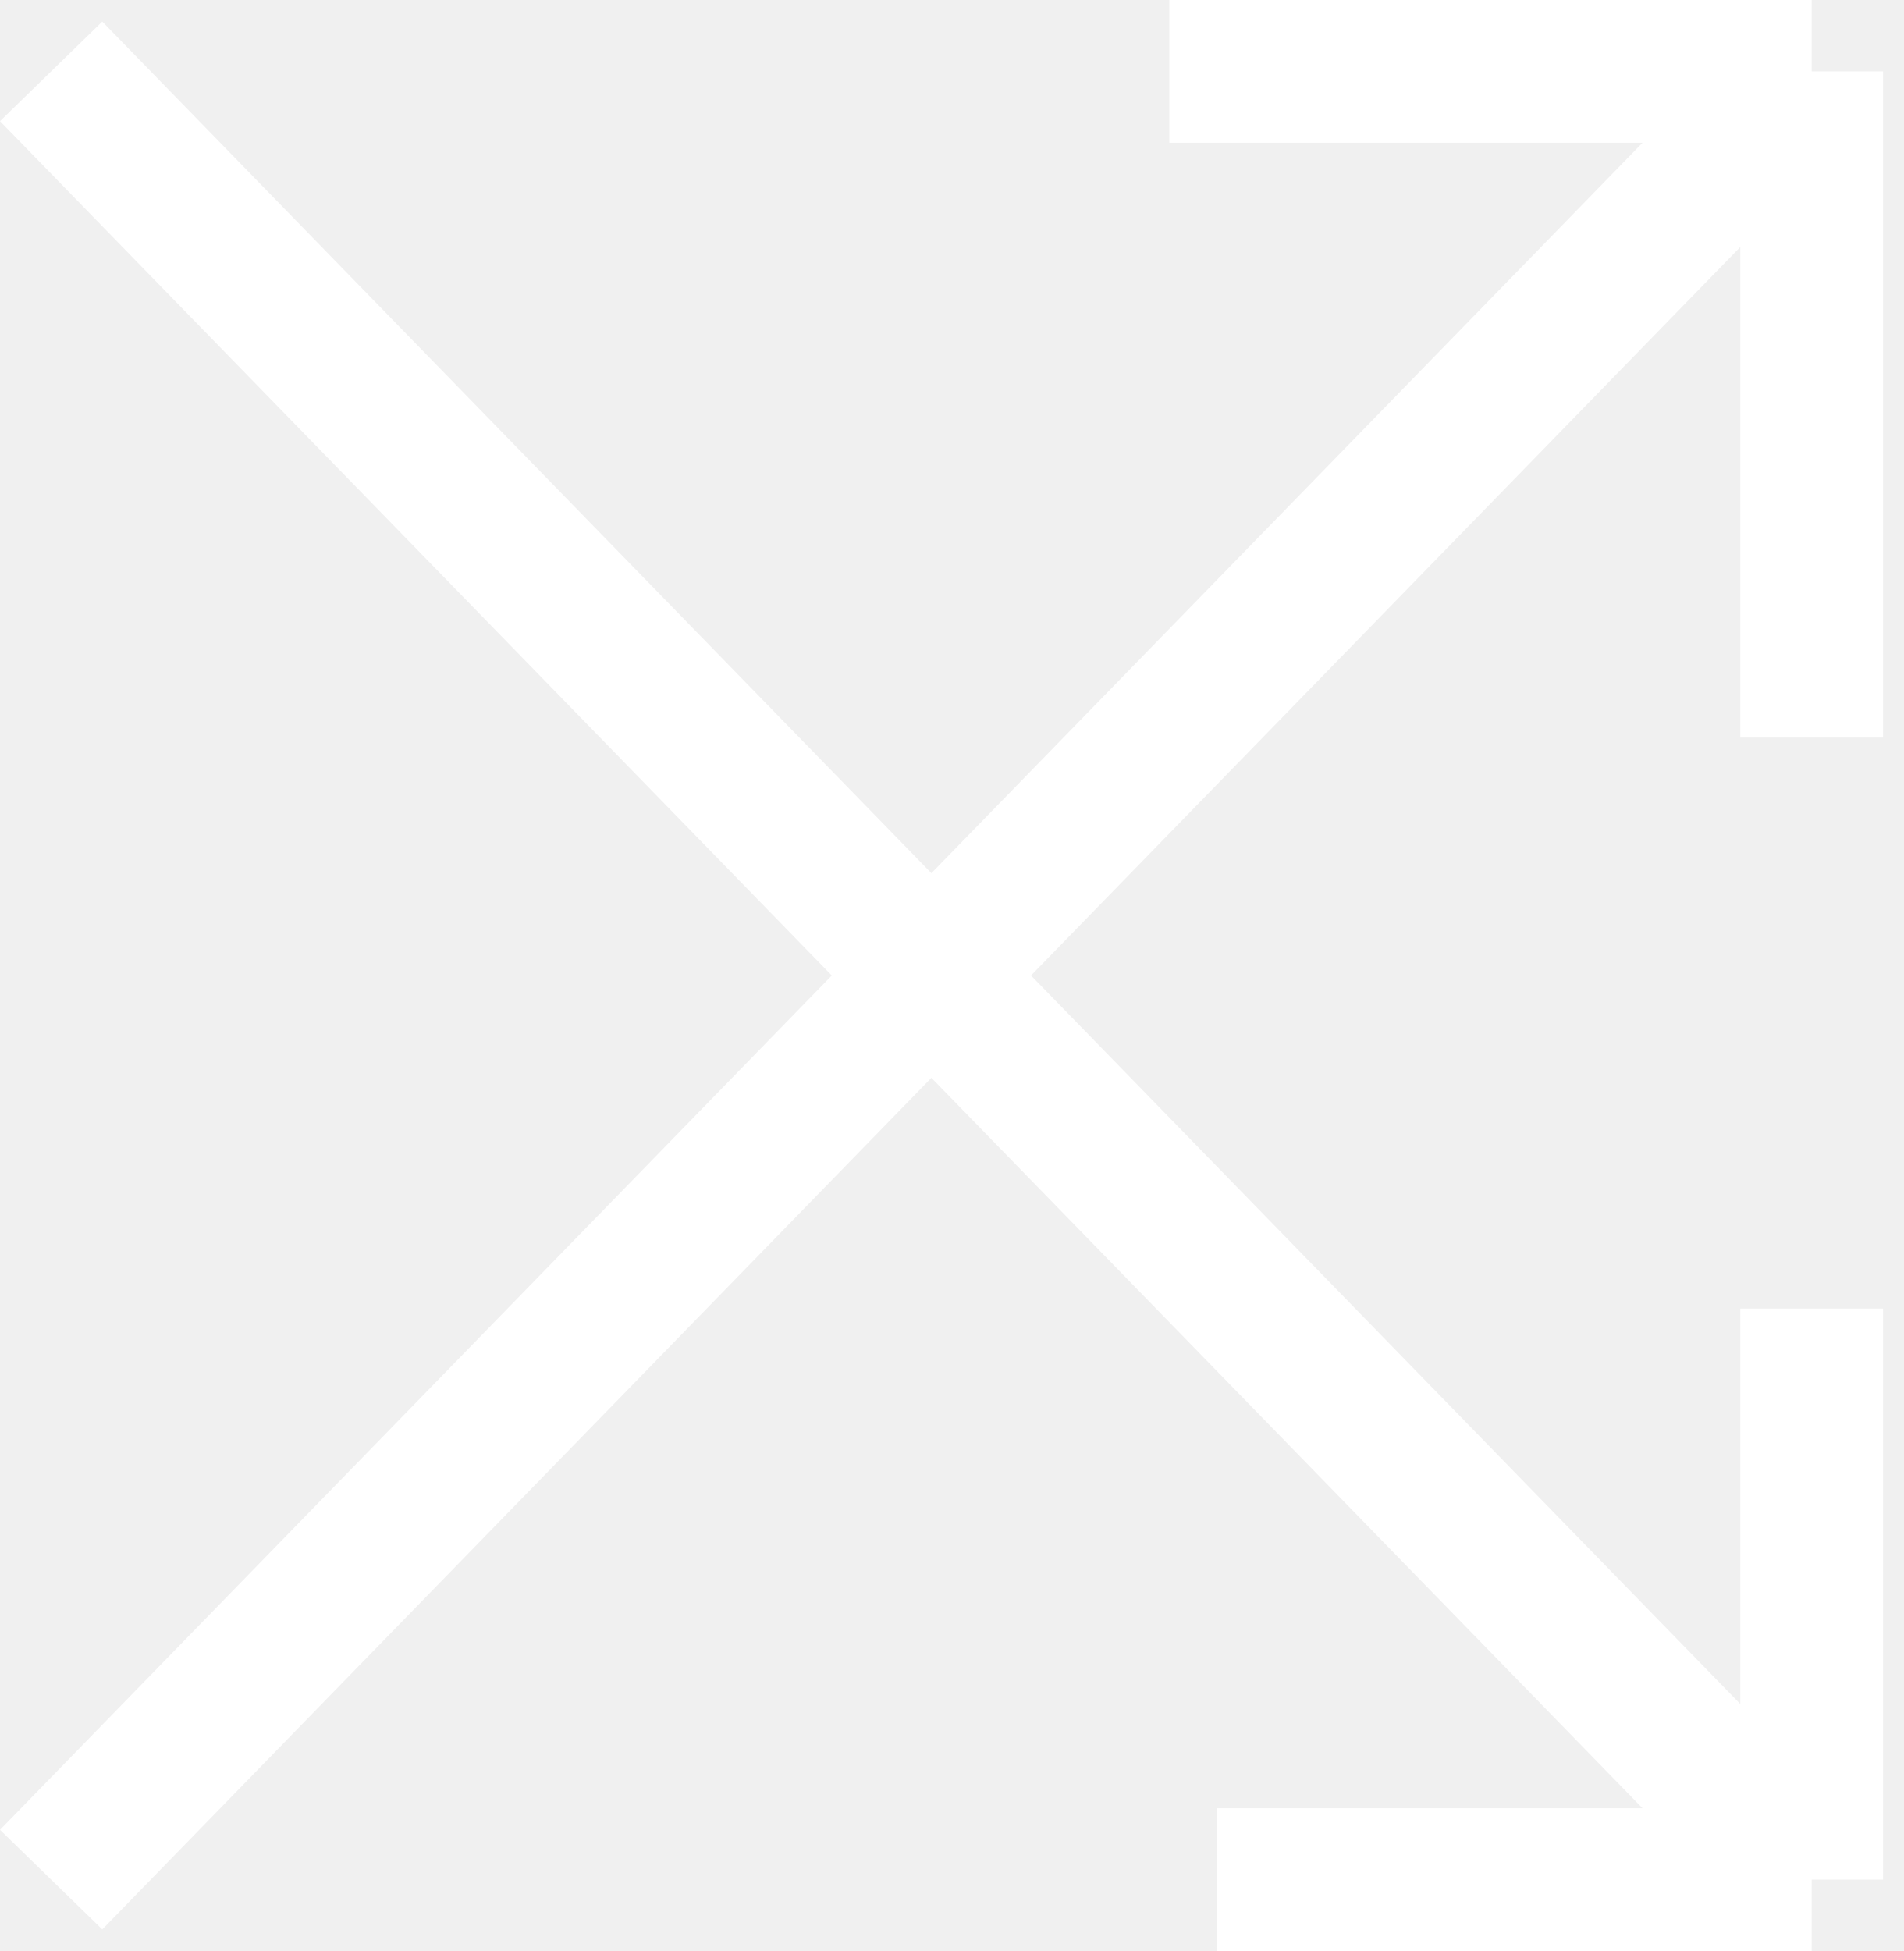
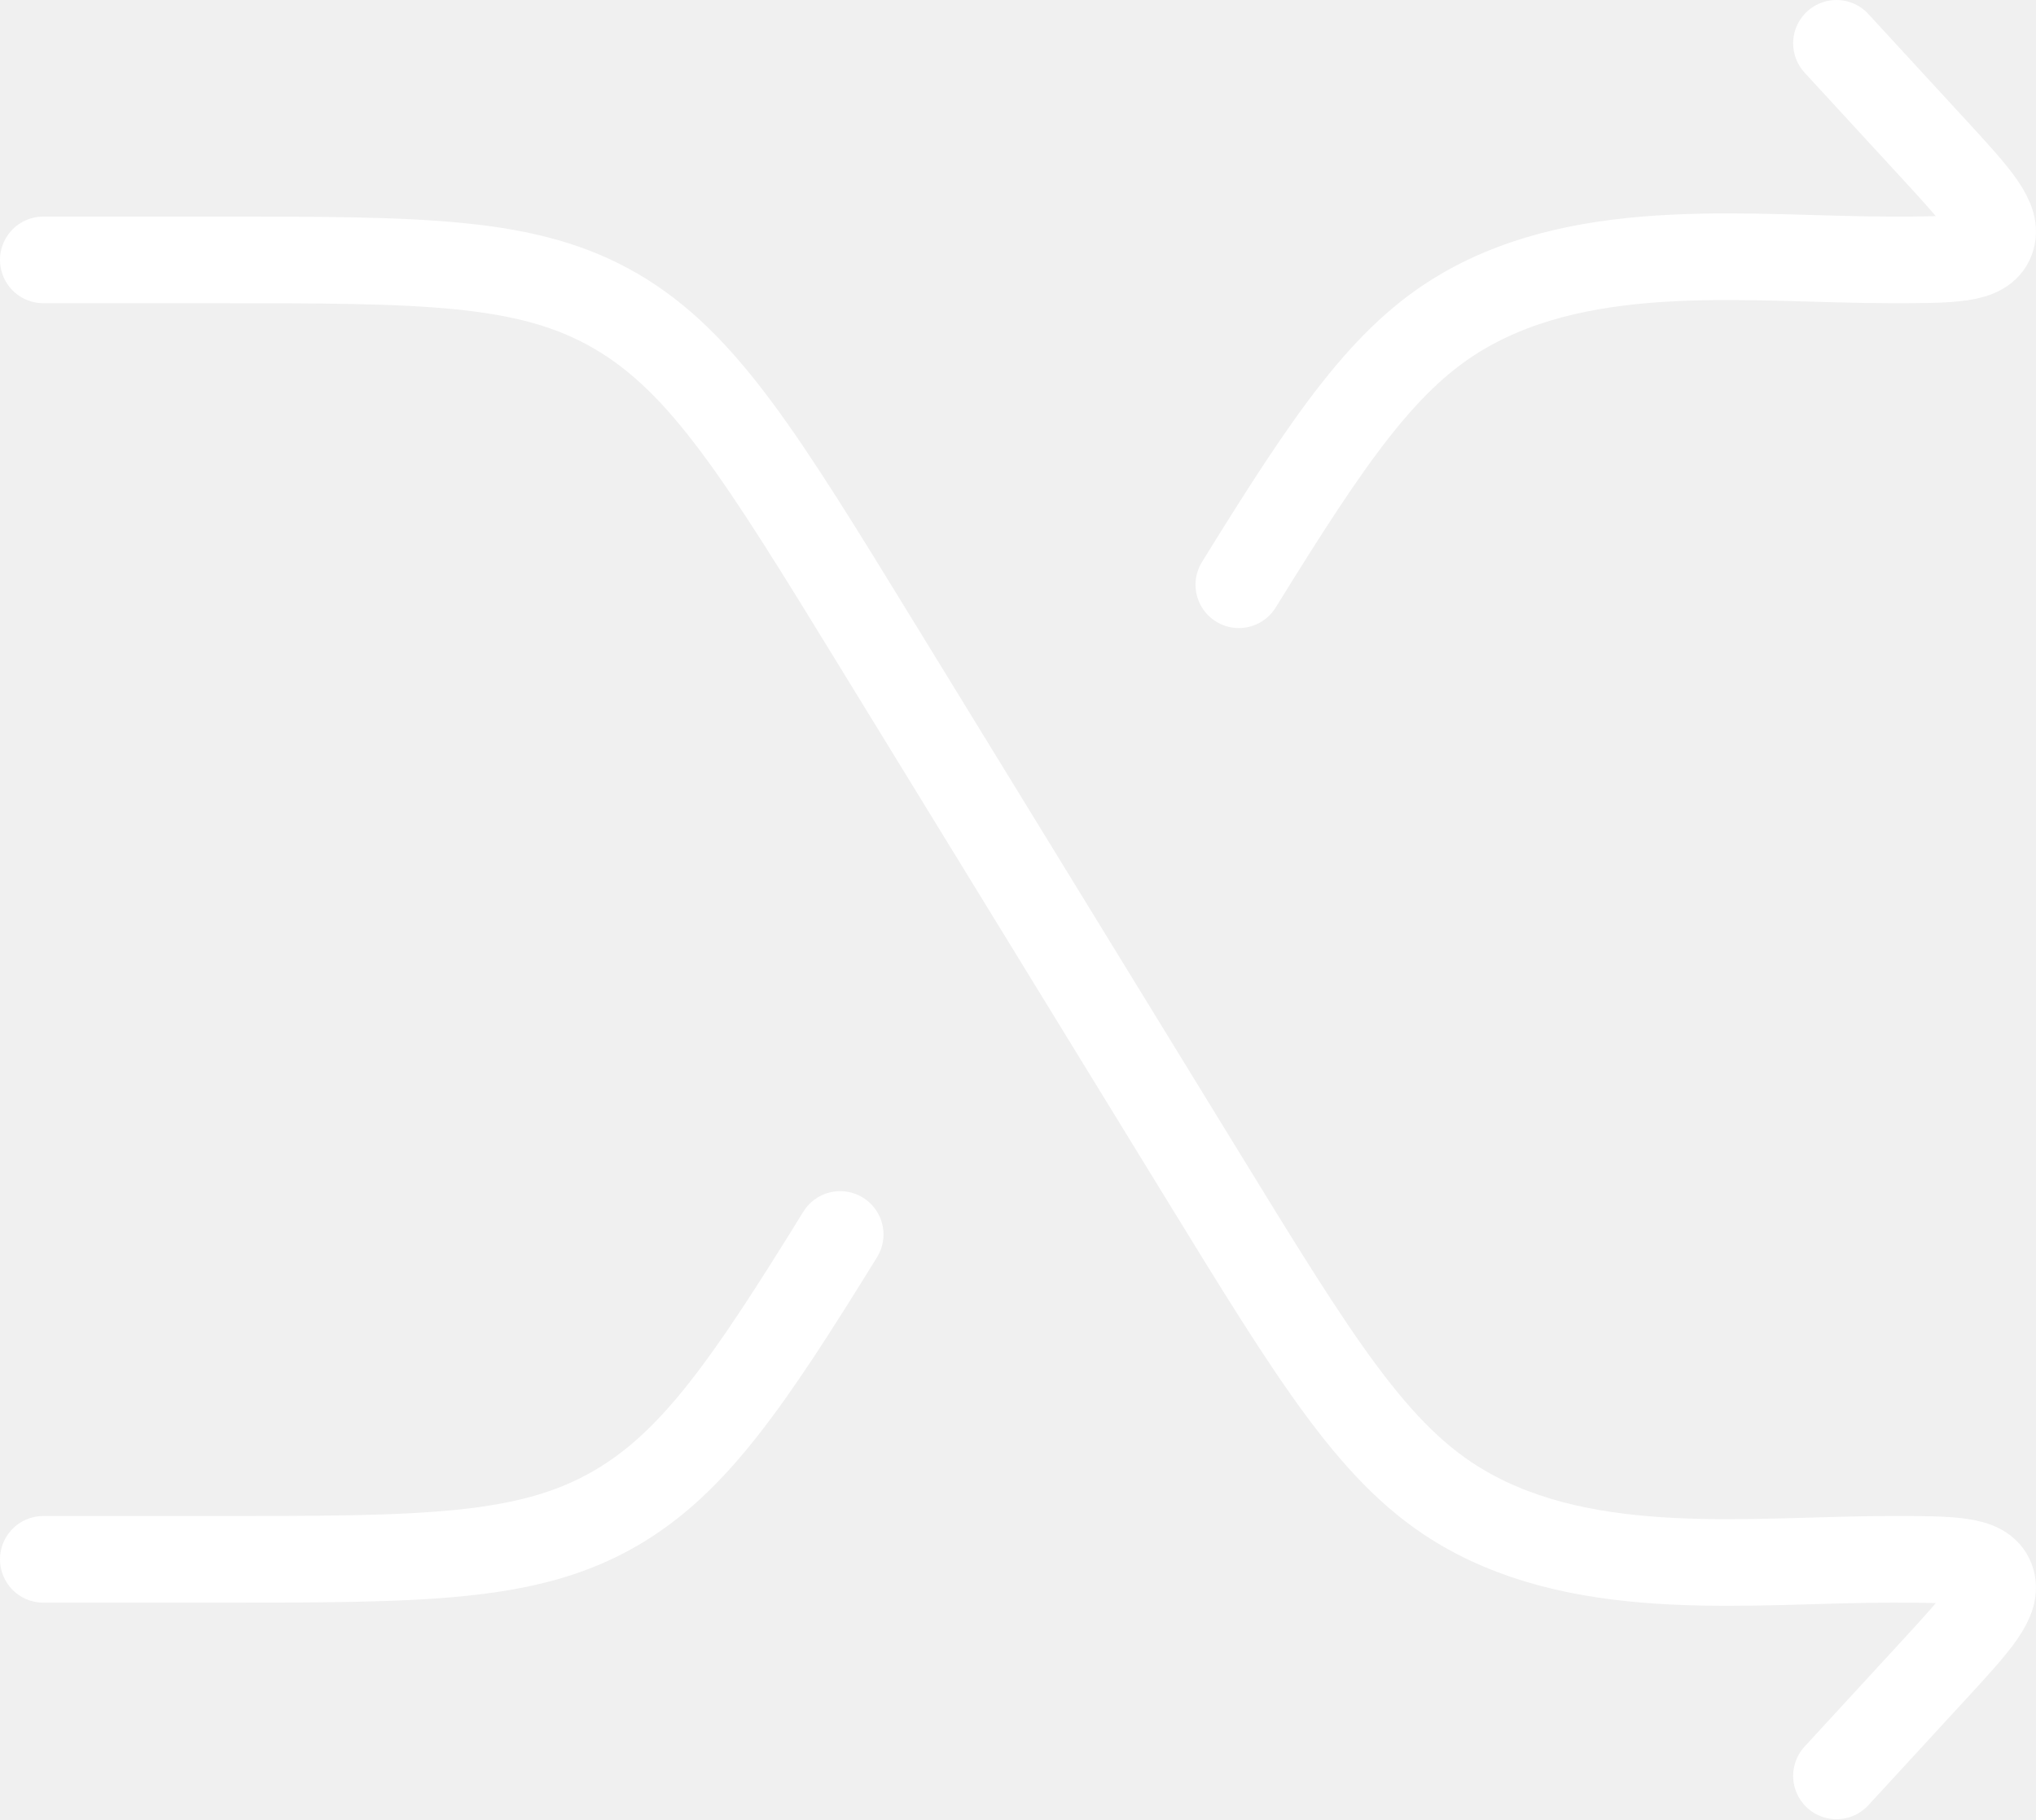
- <svg xmlns="http://www.w3.org/2000/svg" width="40" height="41" viewBox="0 0 40 41" fill="none">
-   <path d="M1.075 39.5L38.075 1.5M38.075 1.5H24.575M38.075 1.5V15.5" stroke="white" stroke-width="3" />
-   <path d="M1.075 1.5L38.075 39.5M38.075 39.5H25.575M38.075 39.5V27.5" stroke="white" stroke-width="3" />
+ <svg xmlns="http://www.w3.org/2000/svg" width="47" height="42" viewBox="0 0 47 42" fill="none">
+   <path d="M42.394 1L44.638 3.439C45.64 4.529 46.142 5.074 45.965 5.537C45.789 6 45.08 6 43.662 6C40.489 6 36.693 5.487 33.778 7.183C31.976 8.232 30.721 10.063 28.598 13.5M1 36H4.952C9.772 36 12.182 36 14.216 34.817C16.018 33.768 17.273 31.937 19.395 28.5" stroke="white" stroke-width="2" stroke-linecap="round" stroke-linejoin="round" />
+   <path d="M42.394 41L44.638 38.561C45.64 37.471 46.142 36.926 45.965 36.463C45.789 36 45.08 36 43.662 36C40.489 36 36.693 36.513 33.778 34.817C31.744 33.633 30.407 31.454 27.734 27.094L20.259 14.906C17.586 10.546 16.249 8.367 14.216 7.183C12.182 6 9.772 6 4.952 6H1" stroke="white" stroke-width="2" stroke-linecap="round" stroke-linejoin="round" />
</svg>
